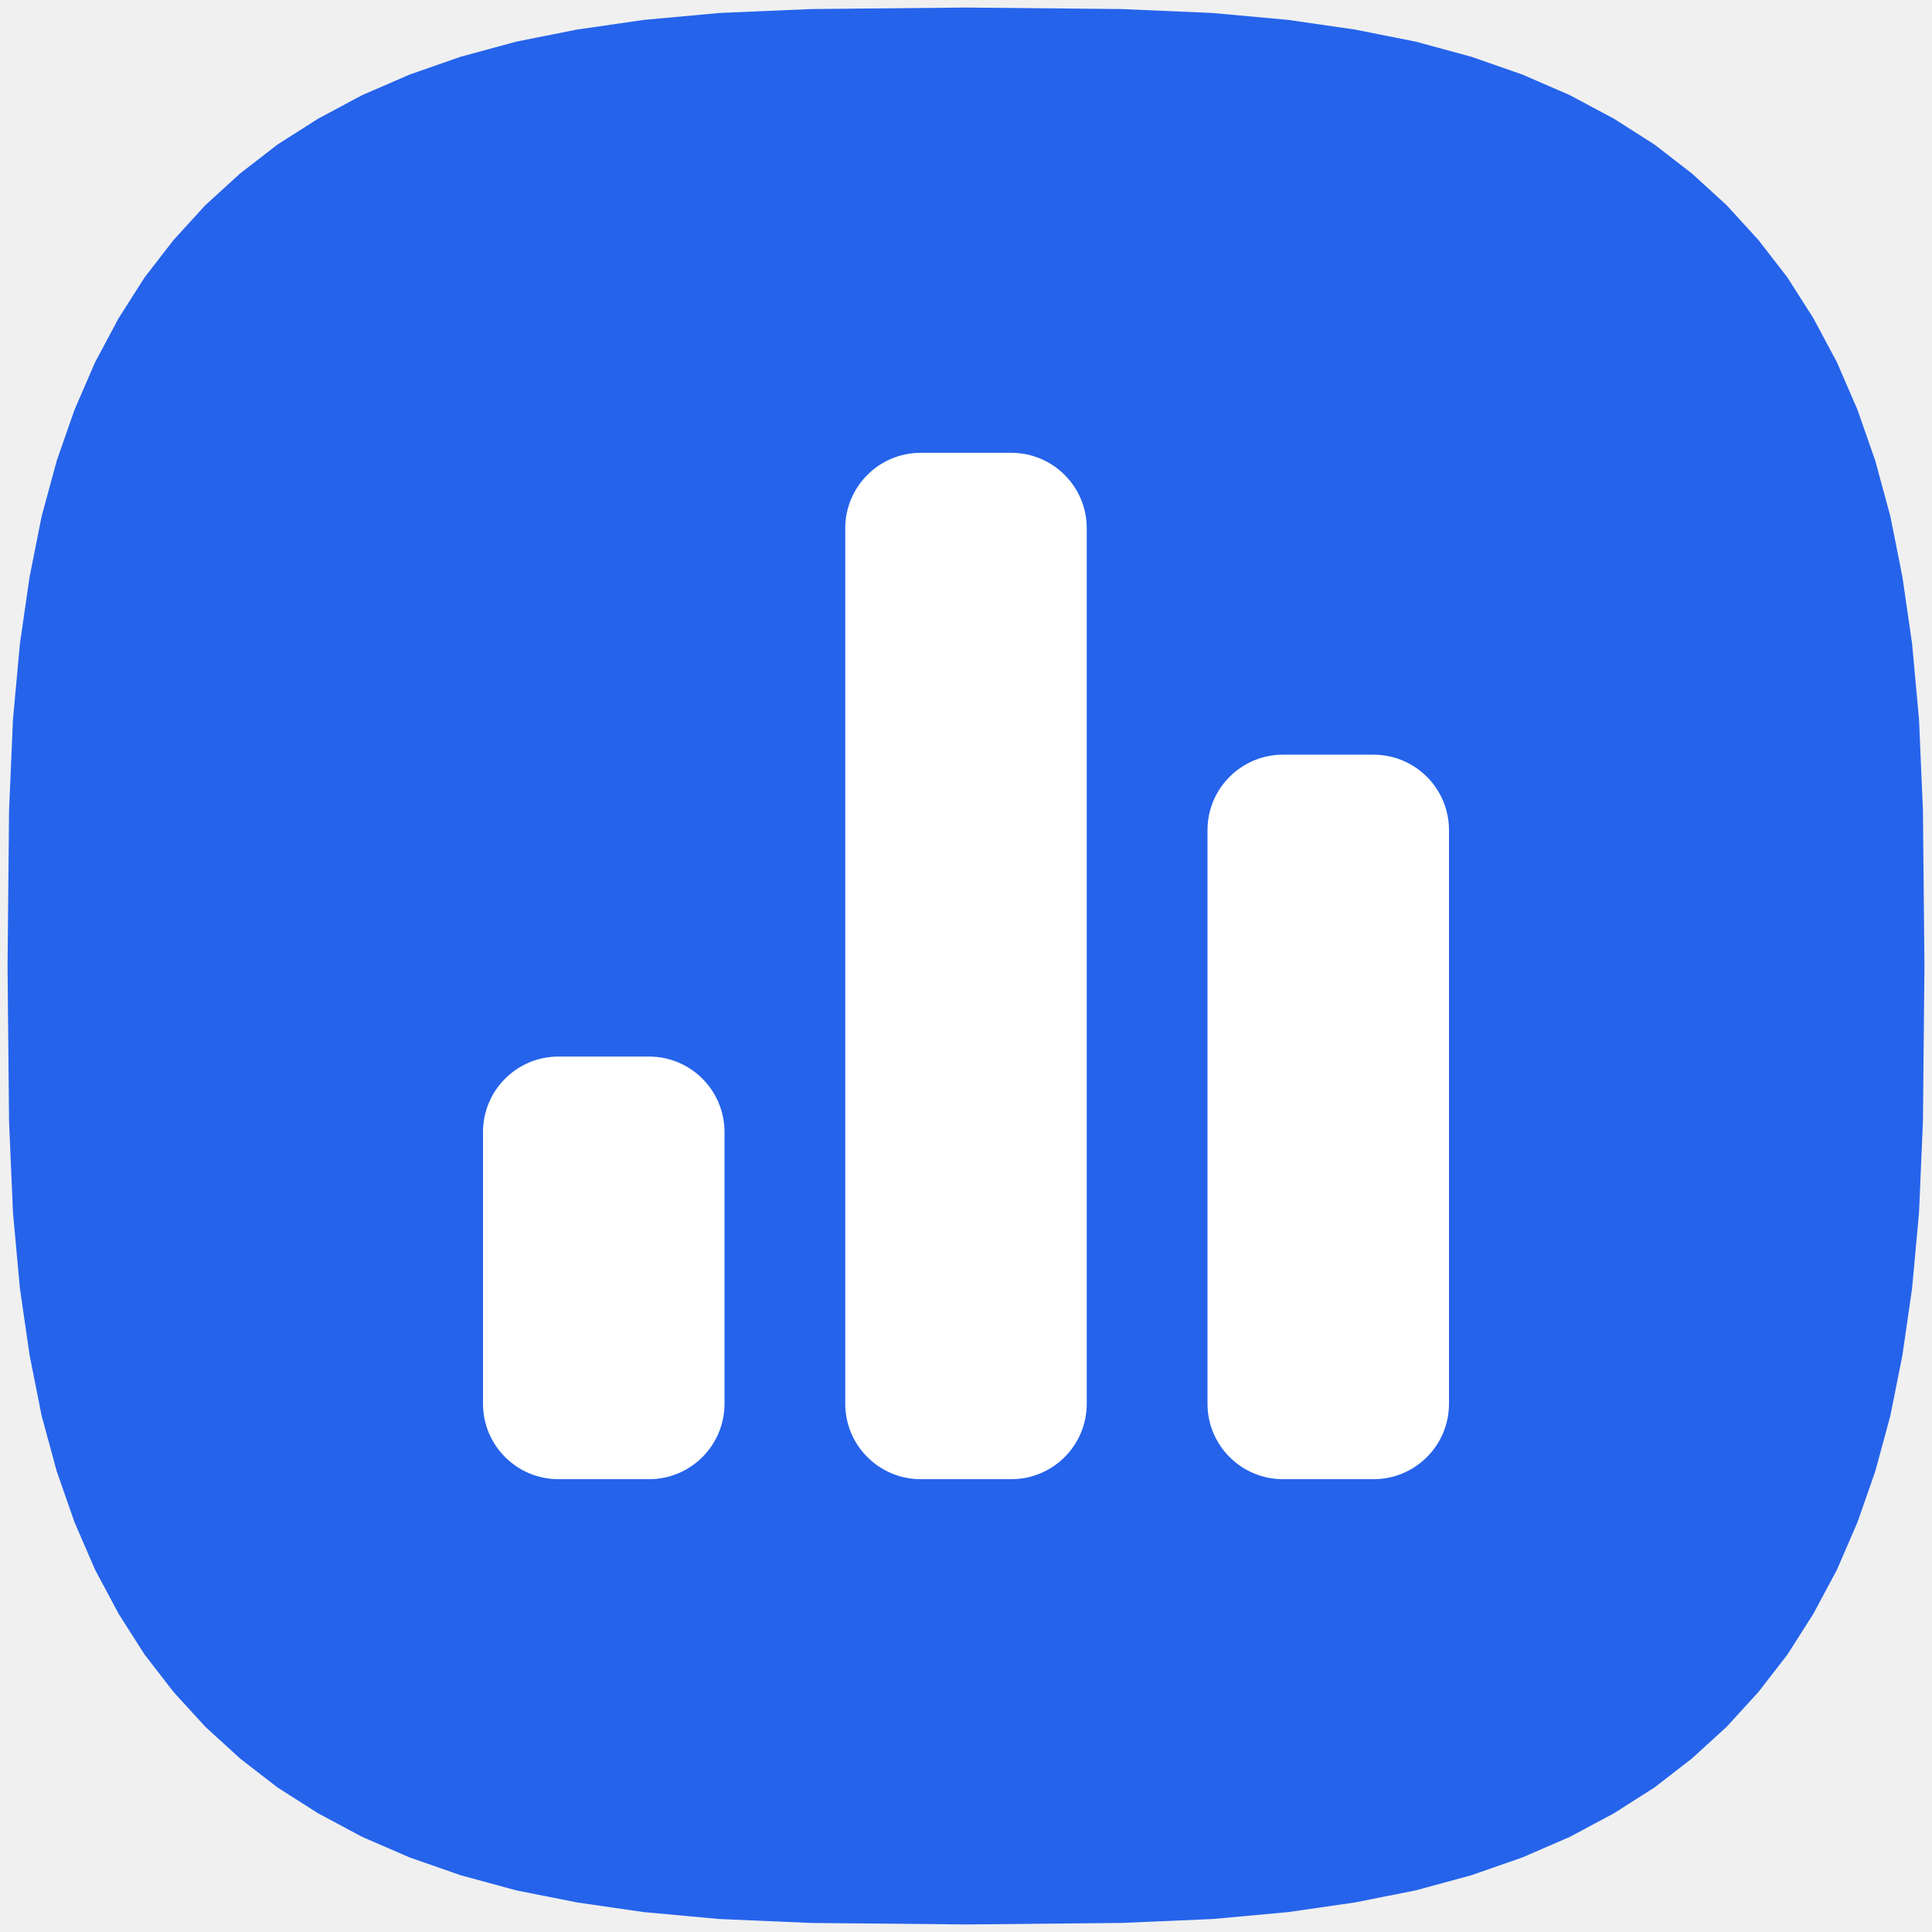
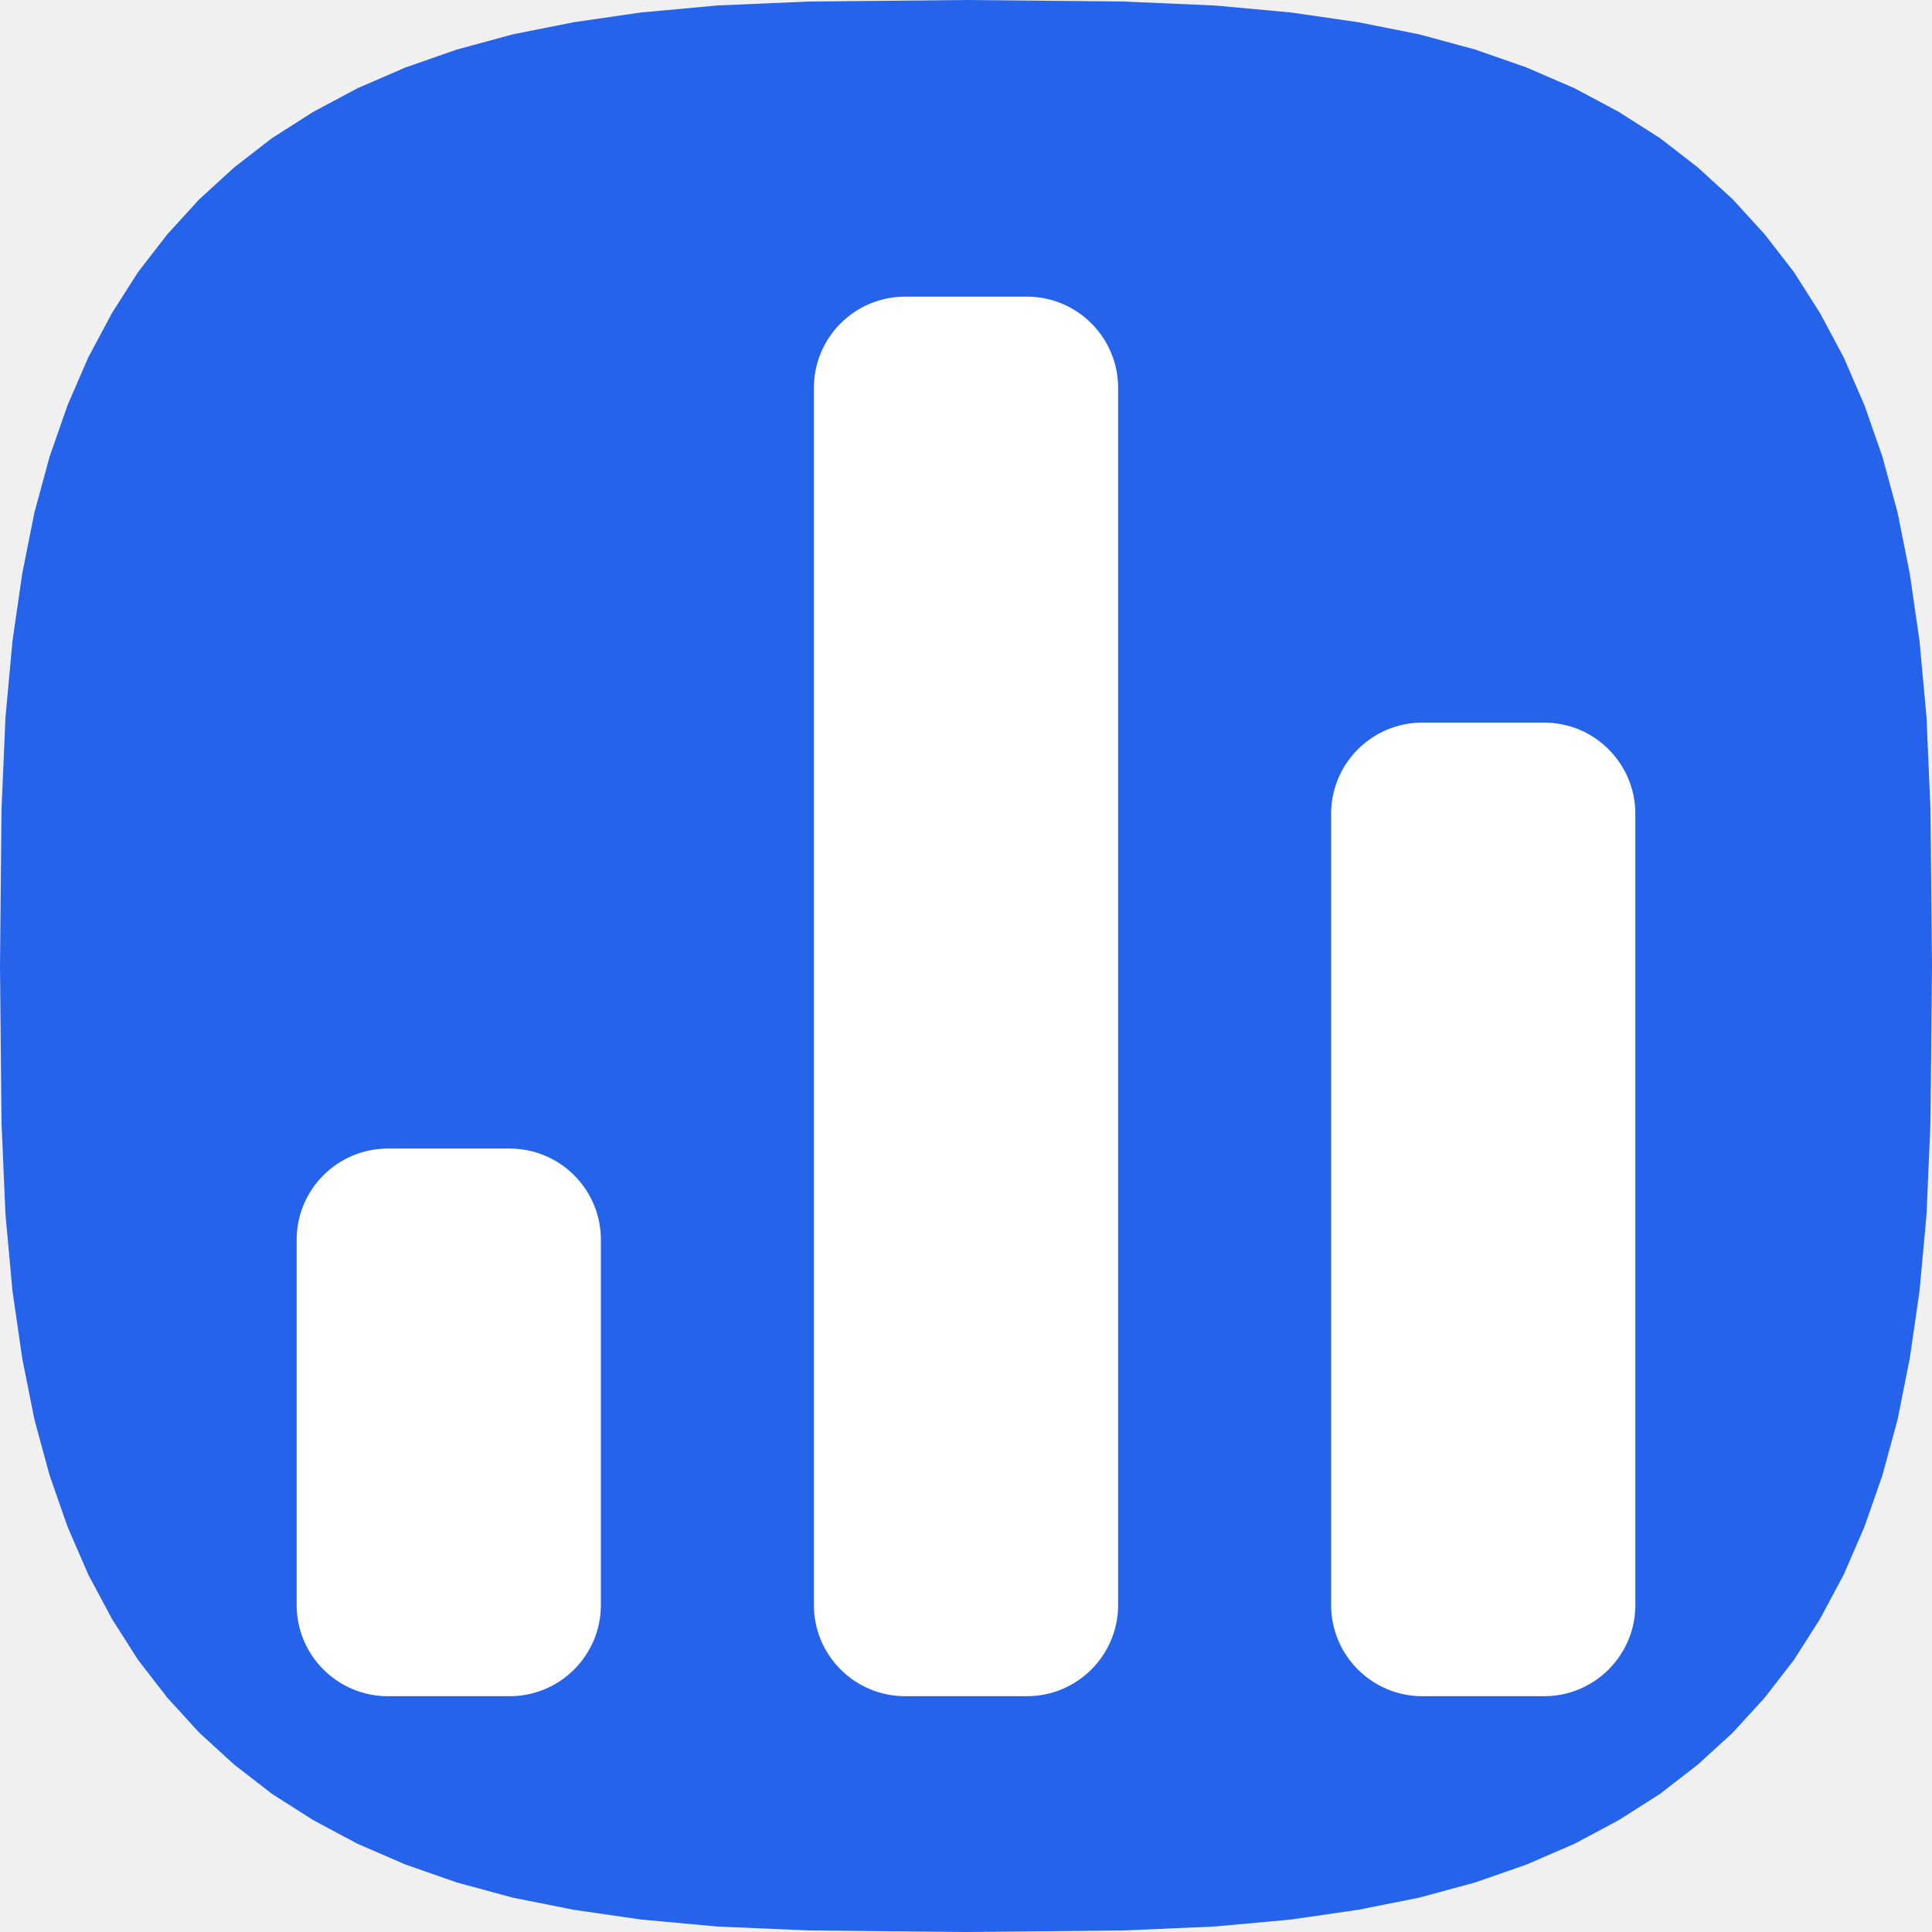
- <svg xmlns="http://www.w3.org/2000/svg" viewBox="0 0 64 64">
+ <svg xmlns="http://www.w3.org/2000/svg" viewBox="0.25 0.25 63.5 63.5">
  <path fill="#2563eb" d="M63.75 32L63.7 37.15L63.57 40.17L63.34 42.68L63.02 44.89L62.62 46.9L62.12 48.74L61.53 50.43L60.85 52L60.07 53.46L59.21 54.81L58.25 56.05L57.2 57.2L56.05 58.25L54.81 59.21L53.46 60.07L52 60.85L50.43 61.53L48.74 62.12L46.9 62.62L44.89 63.02L42.68 63.34L40.17 63.57L37.15 63.7L32 63.75L26.85 63.7L23.83 63.57L21.32 63.34L19.11 63.02L17.1 62.62L15.26 62.12L13.57 61.53L12 60.85L10.54 60.07L9.19 59.21L7.95 58.25L6.8 57.2L5.75 56.05L4.79 54.81L3.93 53.46L3.15 52L2.47 50.43L1.88 48.74L1.38 46.9L0.98 44.89L0.66 42.68L0.43 40.17L0.3 37.15L0.25 32L0.3 26.85L0.43 23.83L0.66 21.32L0.98 19.11L1.38 17.1L1.88 15.26L2.47 13.57L3.15 12L3.93 10.54L4.79 9.19L5.75 7.95L6.8 6.8L7.95 5.75L9.19 4.79L10.54 3.93L12 3.15L13.57 2.47L15.26 1.88L17.1 1.38L19.11 0.98L21.32 0.66L23.83 0.43L26.85 0.3L32 0.25L37.15 0.3L40.17 0.43L42.68 0.66L44.89 0.98L46.9 1.38L48.74 1.88L50.43 2.47L52 3.15L53.46 3.93L54.81 4.79L56.05 5.75L57.2 6.8L58.25 7.95L59.21 9.19L60.07 10.54L60.85 12L61.53 13.57L62.12 15.26L62.62 17.1L63.02 19.11L63.34 21.32L63.57 23.83L63.7 26.85Z" />
  <g fill="#fff">
-     <rect x="16" y="35" width="8" height="14" rx="2.5" />
-     <rect x="28" y="15" width="8" height="34" rx="2.5" />
-     <rect x="40" y="25" width="8" height="24" rx="2.5" />
+     <rect x="10" y="38" width="10" height="18" rx="3" />
+     <rect x="27" y="10" width="10" height="46" rx="3" />
+     <rect x="44" y="24" width="10" height="32" rx="3" />
  </g>
</svg>
